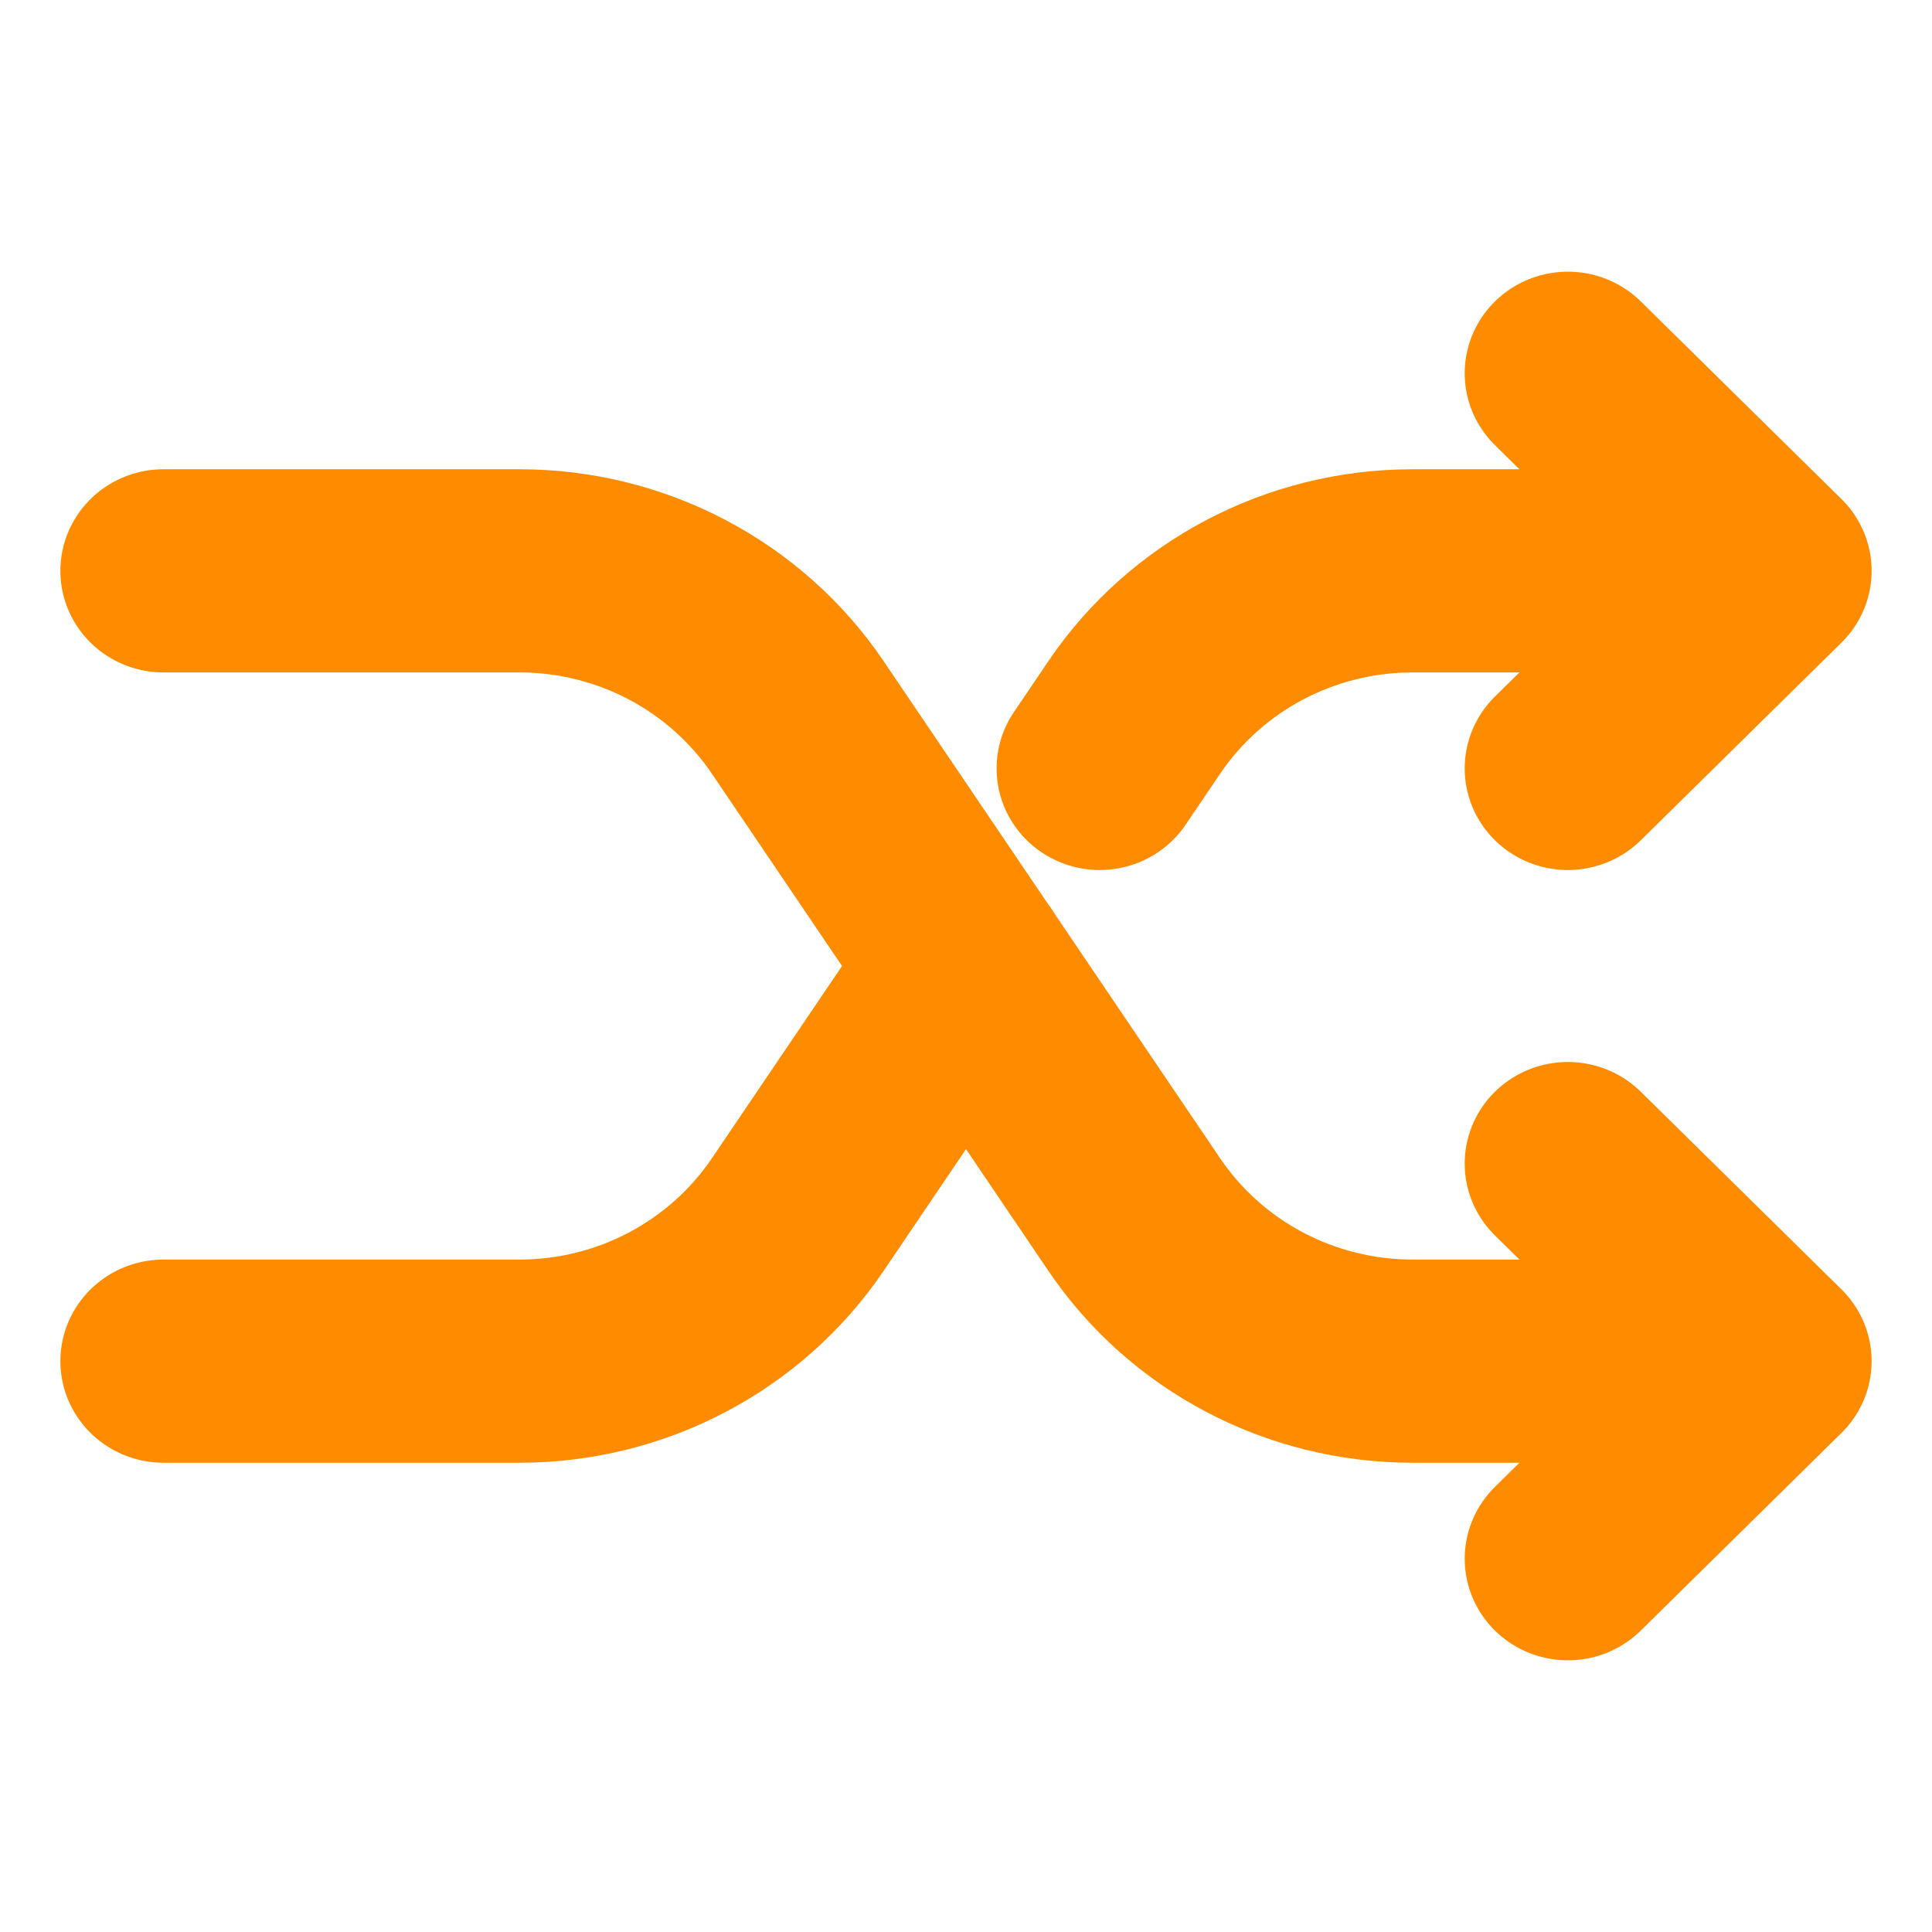
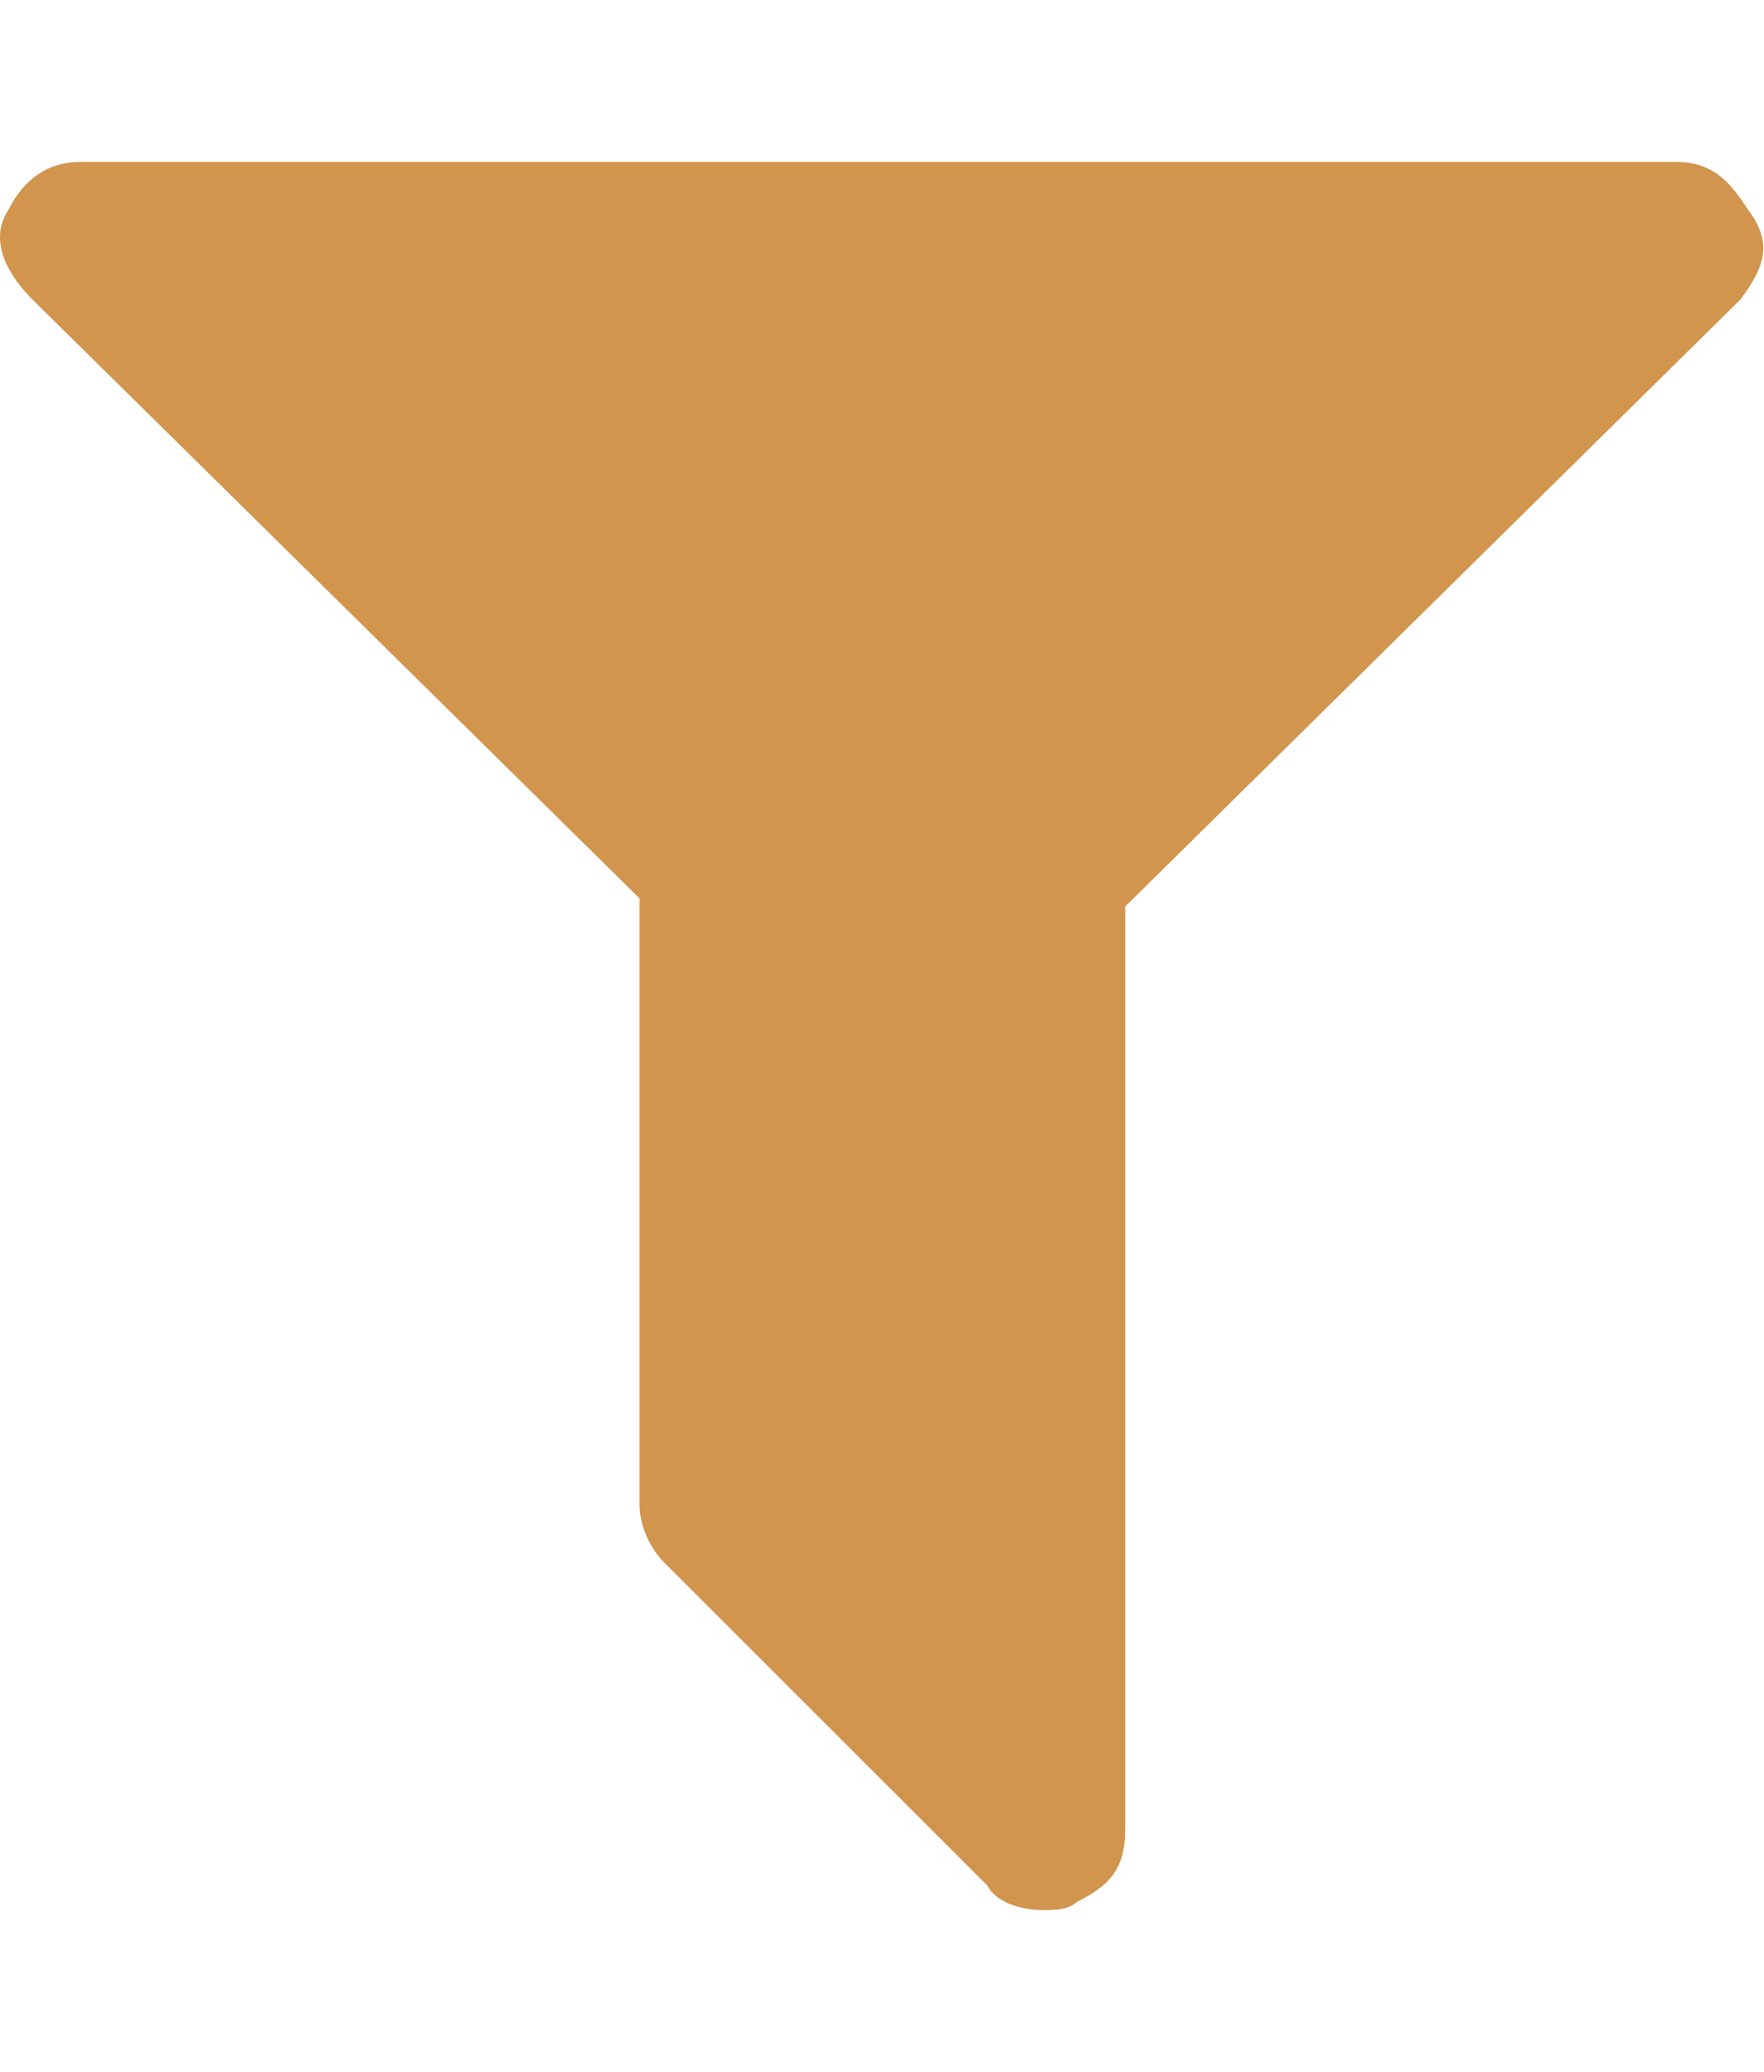
- <svg xmlns="http://www.w3.org/2000/svg" height="32" viewBox="0 0 32 32" width="32">
-   <g fill="none" stroke="#ff8c00" stroke-linecap="round" stroke-linejoin="round" stroke-width="49.36" transform="matrix(.06922604 0 0 .06817697 -1.721831 -1.453304)">
-     <path d="m400 304 48 48-48 48m0-288 48 48-48 48m-336 144h85.19a80 80 0 0 0 66.56-35.62l40.25-60.38" />
-     <path d="m64 160h85.19a80 80 0 0 1 66.56 35.62l80.5 120.76a80 80 0 0 0 66.56 35.62h53.19m0-192h-53.19a80 80 0 0 0 -66.56 35.62l-8.25 12.38" />
-   </g>
+ <svg xmlns="http://www.w3.org/2000/svg" viewBox="0 0 21.781 25.6" width="21.781" height="25.6">
+   <path d="M21.5 3.7l-7.6 7.5v11.4c0 .5-.2.7-.6.9-.1.1-.3.1-.4.1-.3 0-.6-.1-.7-.3l-4-4c-.2-.2-.3-.5-.3-.7v-7.5L.4 3.7C0 3.3-.1 2.9.1 2.6.3 2.2.6 2 1 2h19.7c.5 0 .7.3.9.6.3.4.2.7-.1 1.1z" fill="#d1954e" />
</svg>
